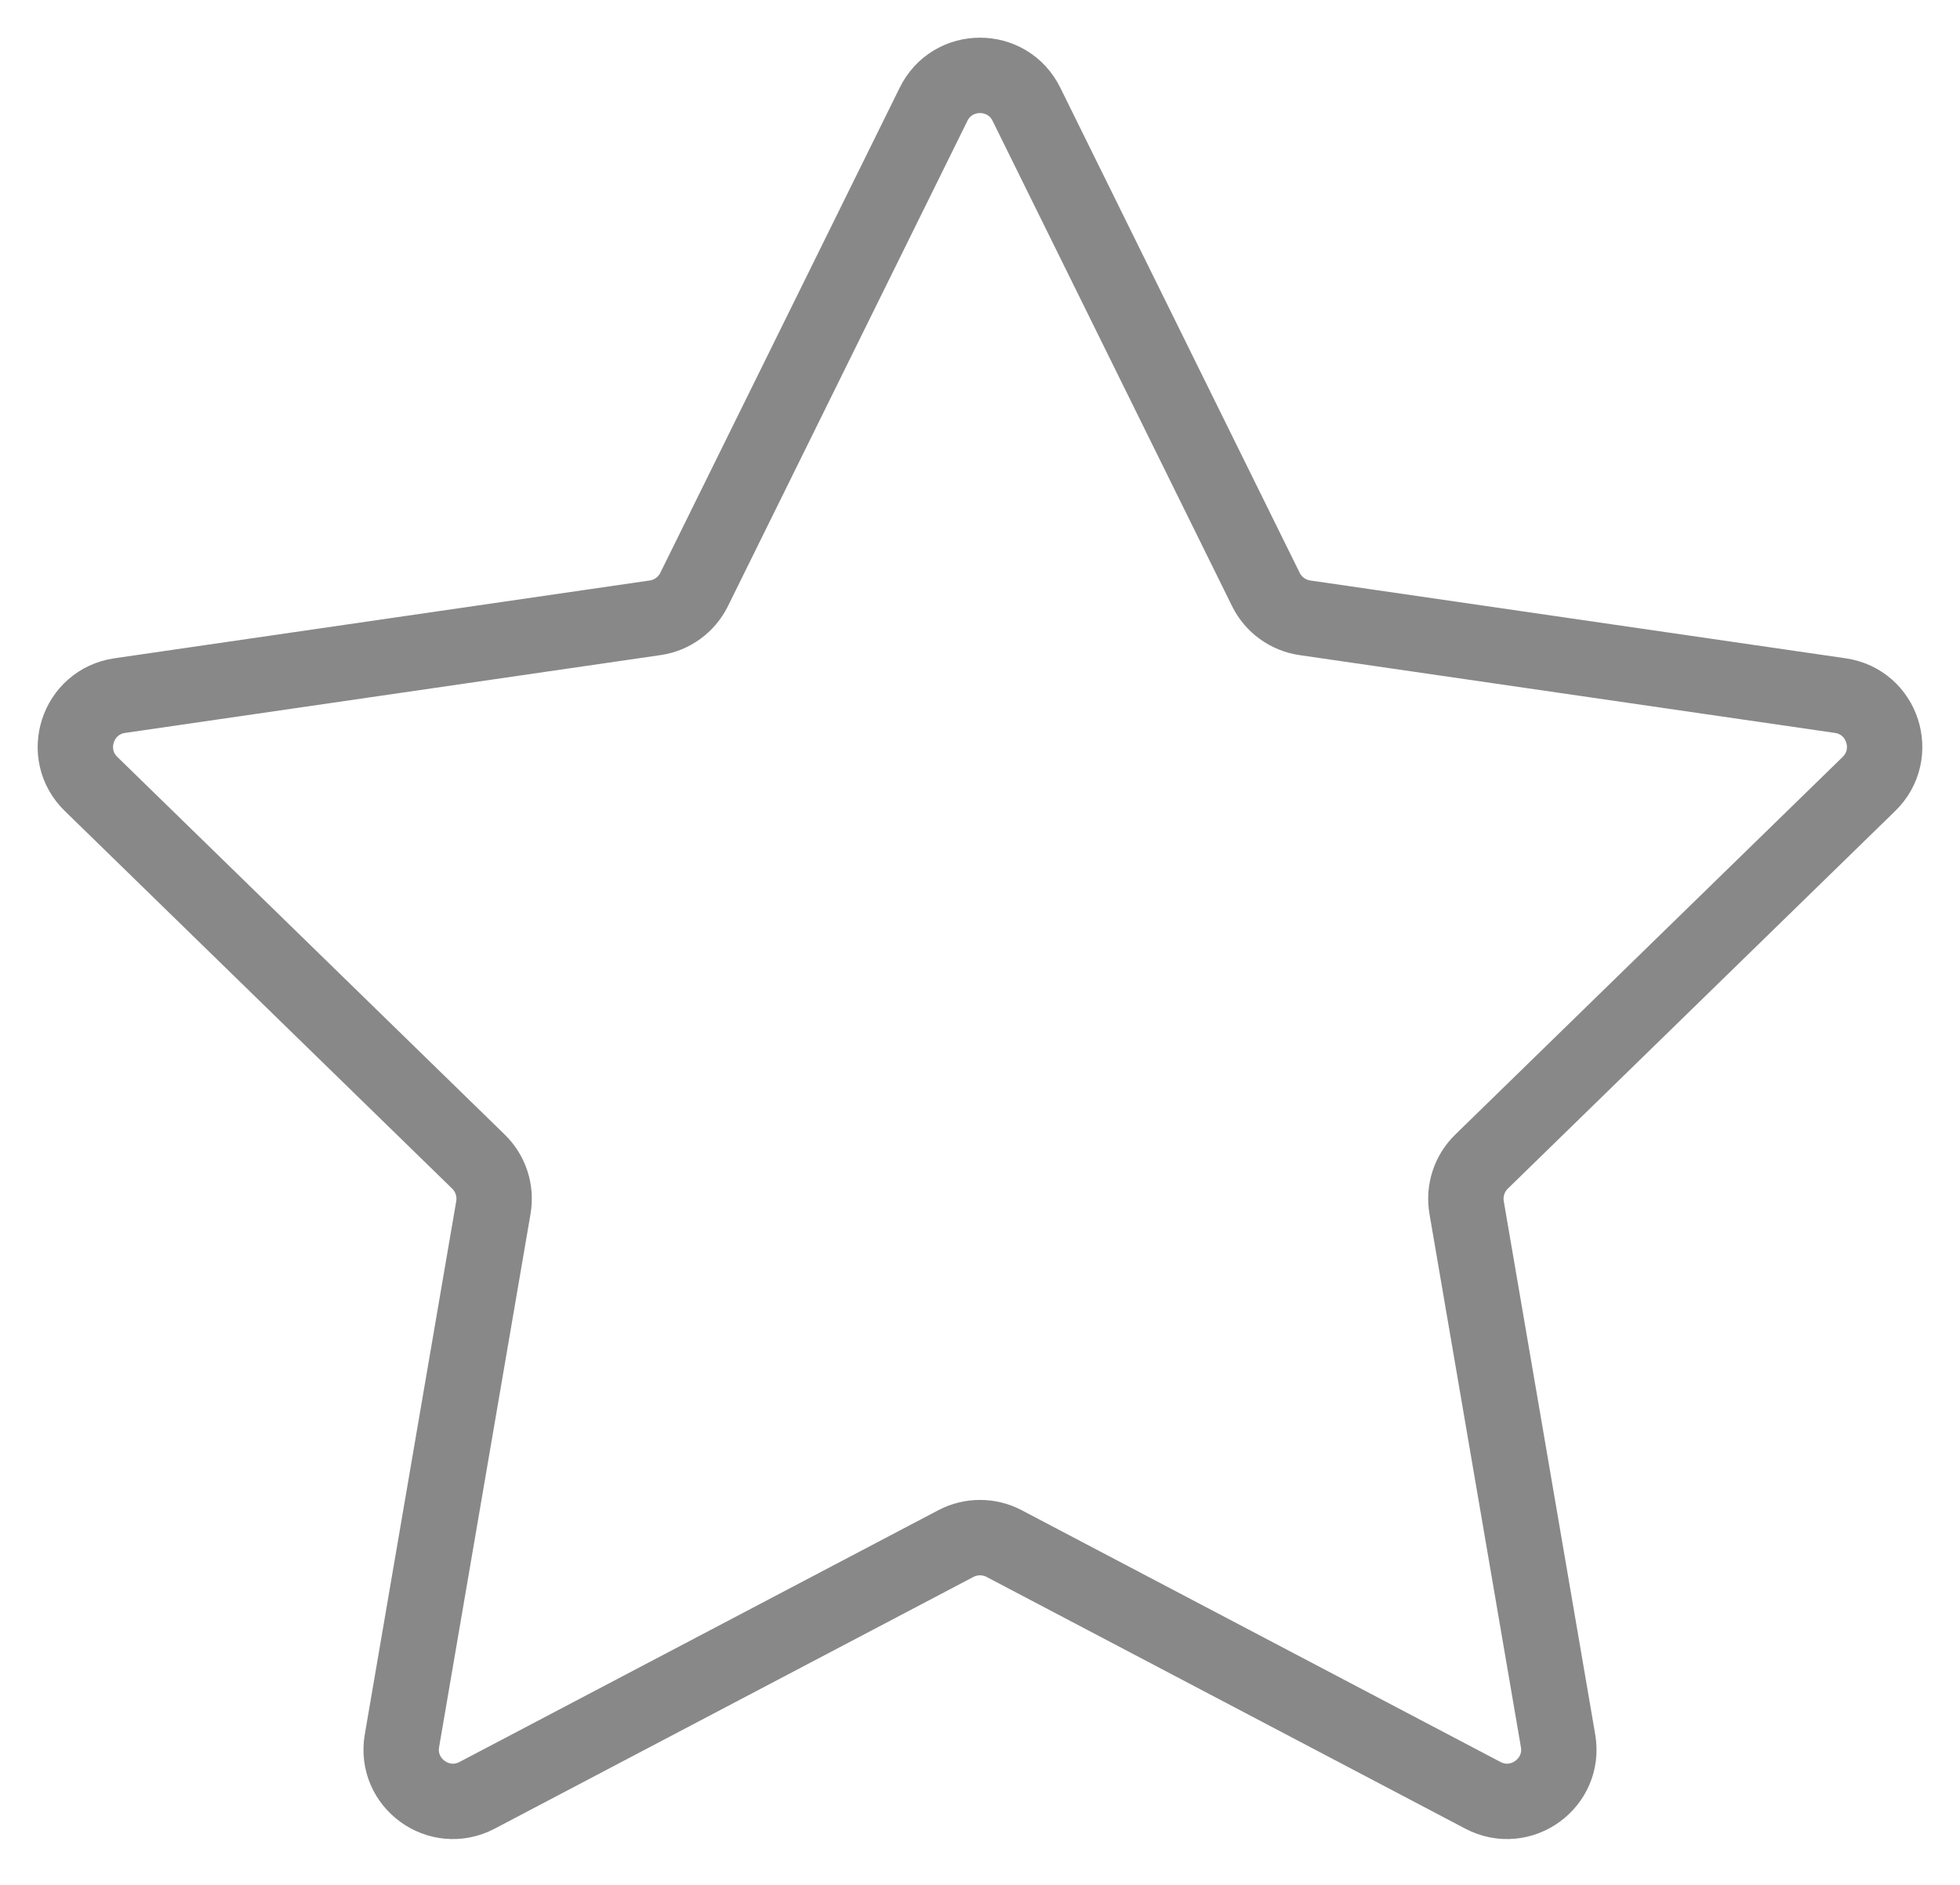
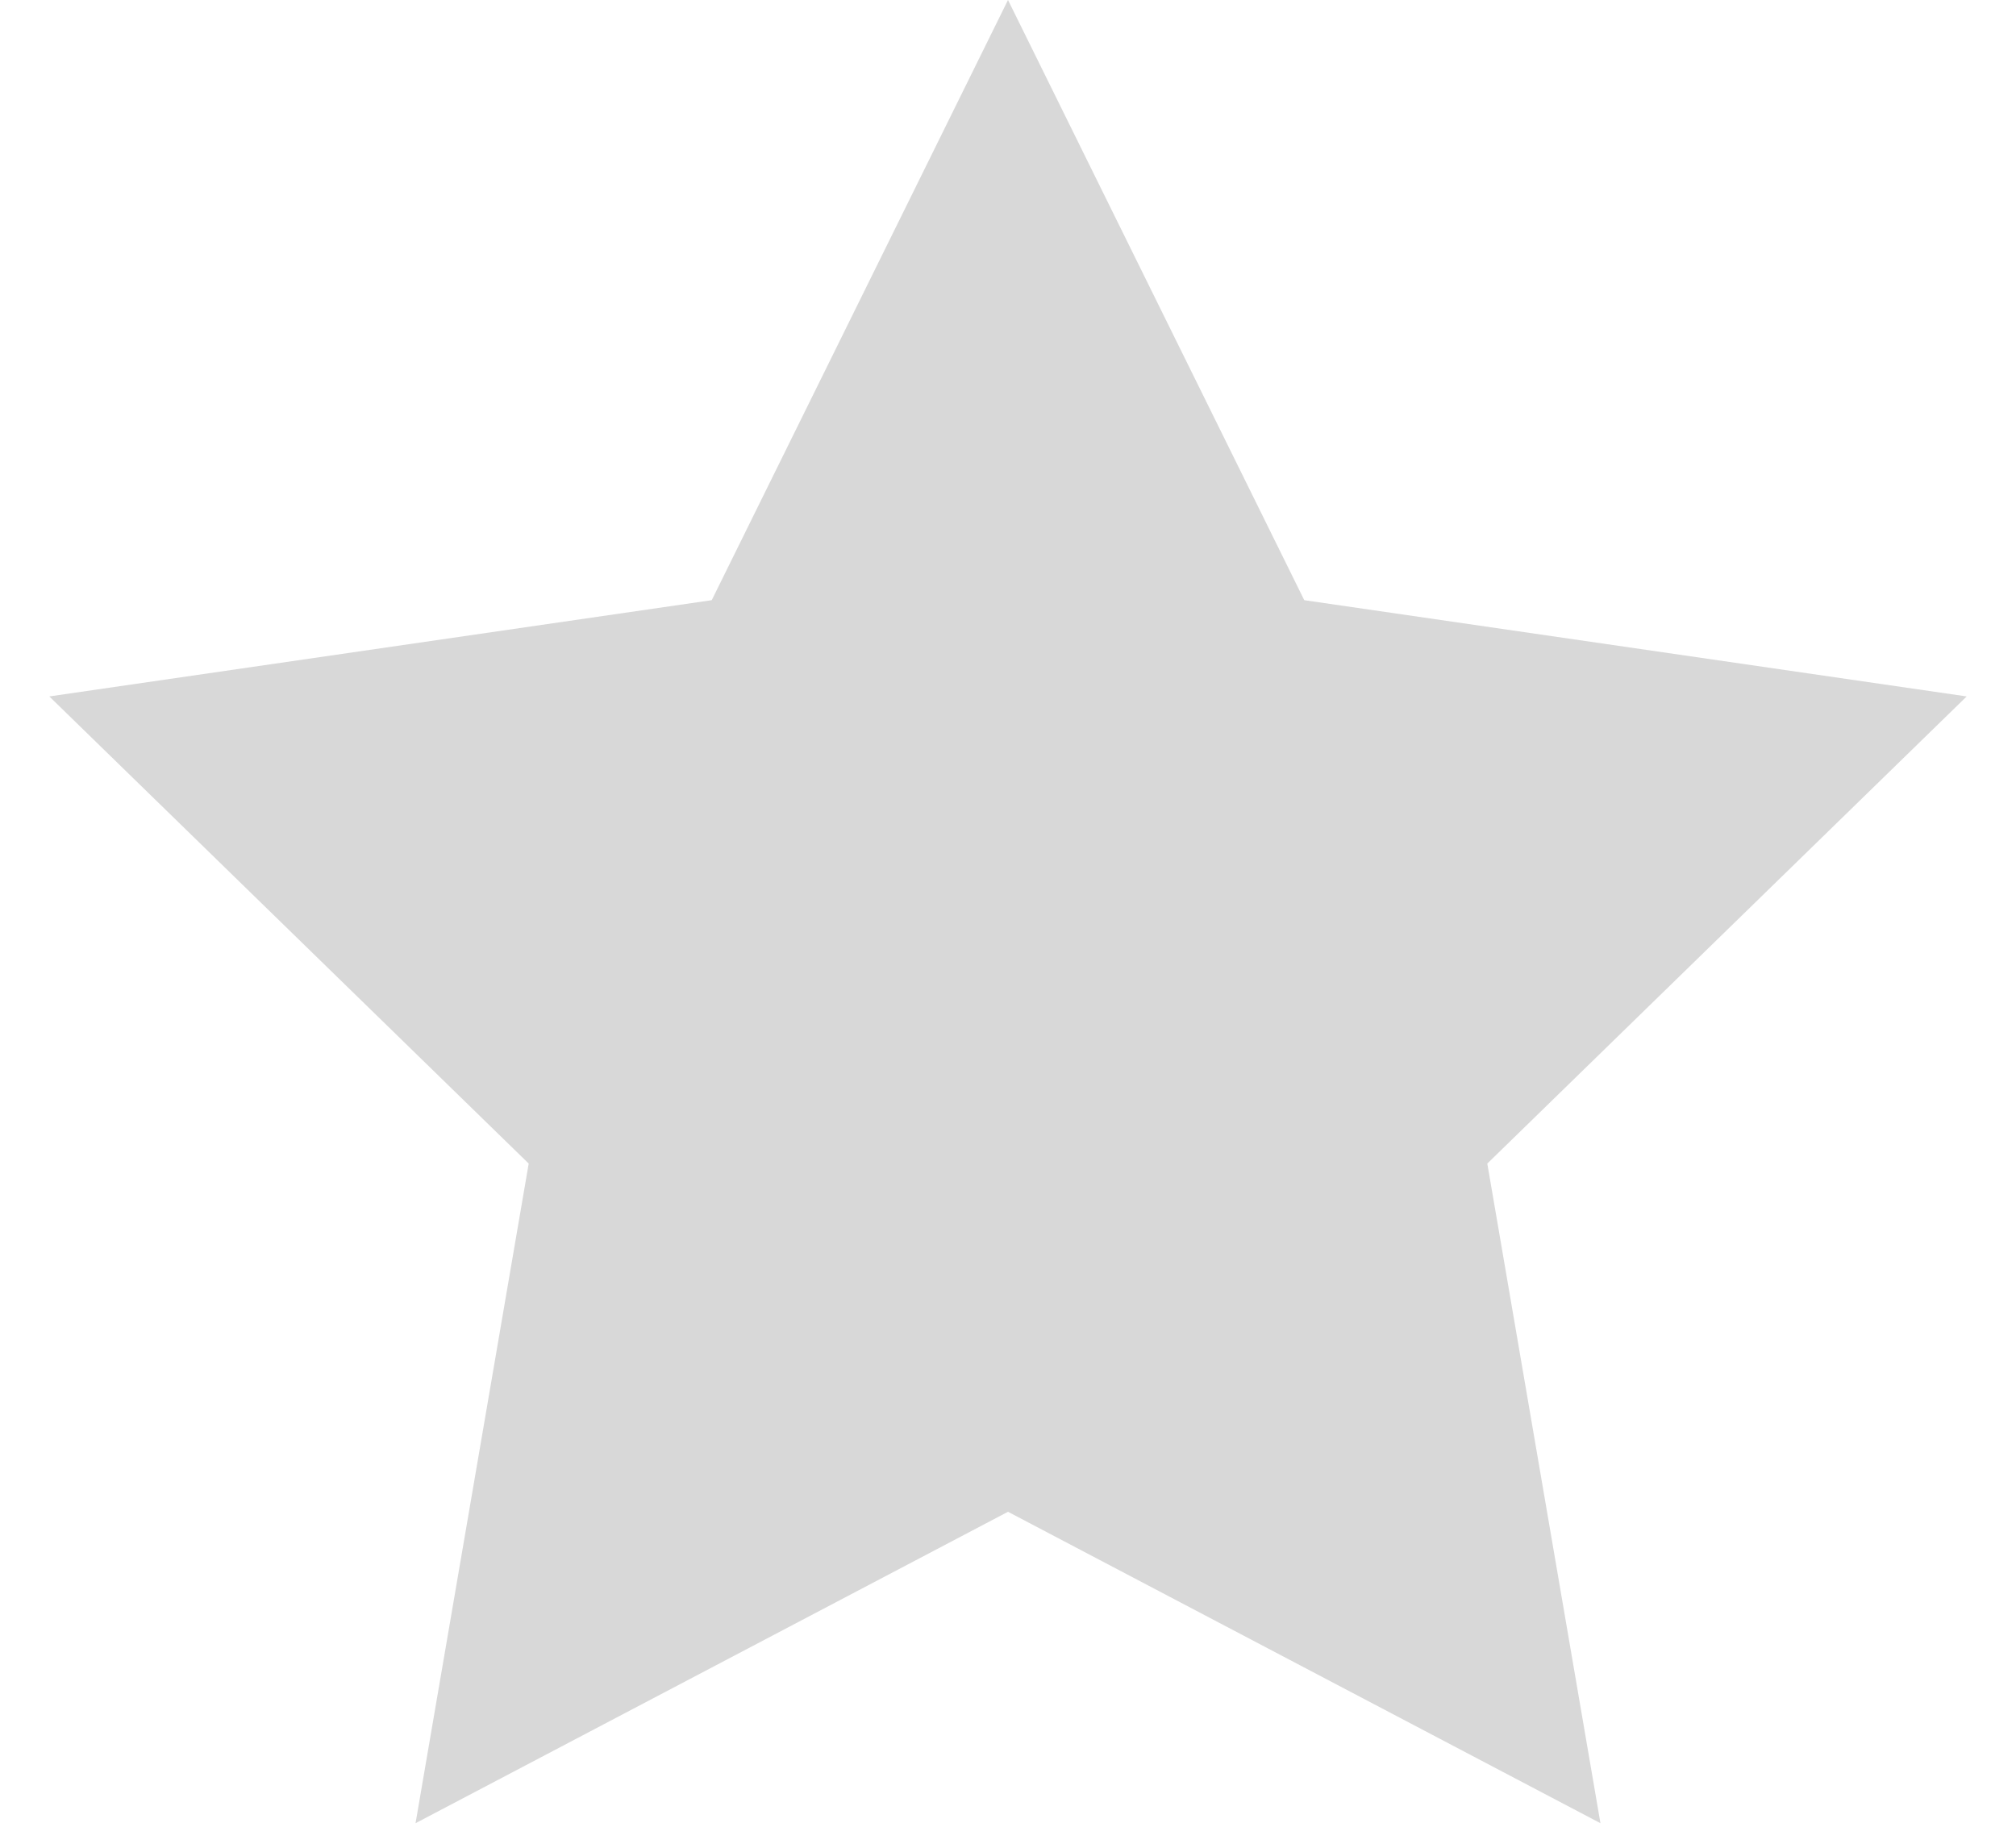
- <svg xmlns="http://www.w3.org/2000/svg" width="26" height="25" viewBox="0 0 26 25">
-   <path fill="none" stroke="#888" d="M148.616,0.383 L151.792,6.818 C151.892,7.021 152.086,7.161 152.309,7.194 L159.411,8.226 C159.975,8.307 160.2,9 159.792,9.398 L154.653,14.407 C154.491,14.565 154.417,14.792 154.455,15.015 L155.668,22.088 C155.765,22.649 155.175,23.077 154.671,22.812 L148.32,19.473 C148.12,19.368 147.88,19.368 147.68,19.473 L141.329,22.812 C140.824,23.077 140.235,22.649 140.332,22.088 L141.545,15.015 C141.583,14.792 141.509,14.565 141.347,14.407 L136.208,9.398 C135.8,9.001 136.025,8.308 136.589,8.226 L143.691,7.194 C143.914,7.162 144.108,7.021 144.208,6.818 L147.384,0.383 C147.636,-0.128 148.364,-0.128 148.616,0.383 Z" transform="translate(-135 1)" />
+ <svg xmlns="http://www.w3.org/2000/svg" width="24" height="22" viewBox="0 0 24 22" fill="none">
+   <path id="Star" fill-rule="evenodd" clip-rule="evenodd" d="M12 18L4.947 21.708L6.294 13.854L0.587 8.292L8.473 7.146L12 0L15.527 7.146L23.413 8.292L17.706 13.854L19.053 21.708L12 18Z" fill="#D8D8D8" />
</svg>
